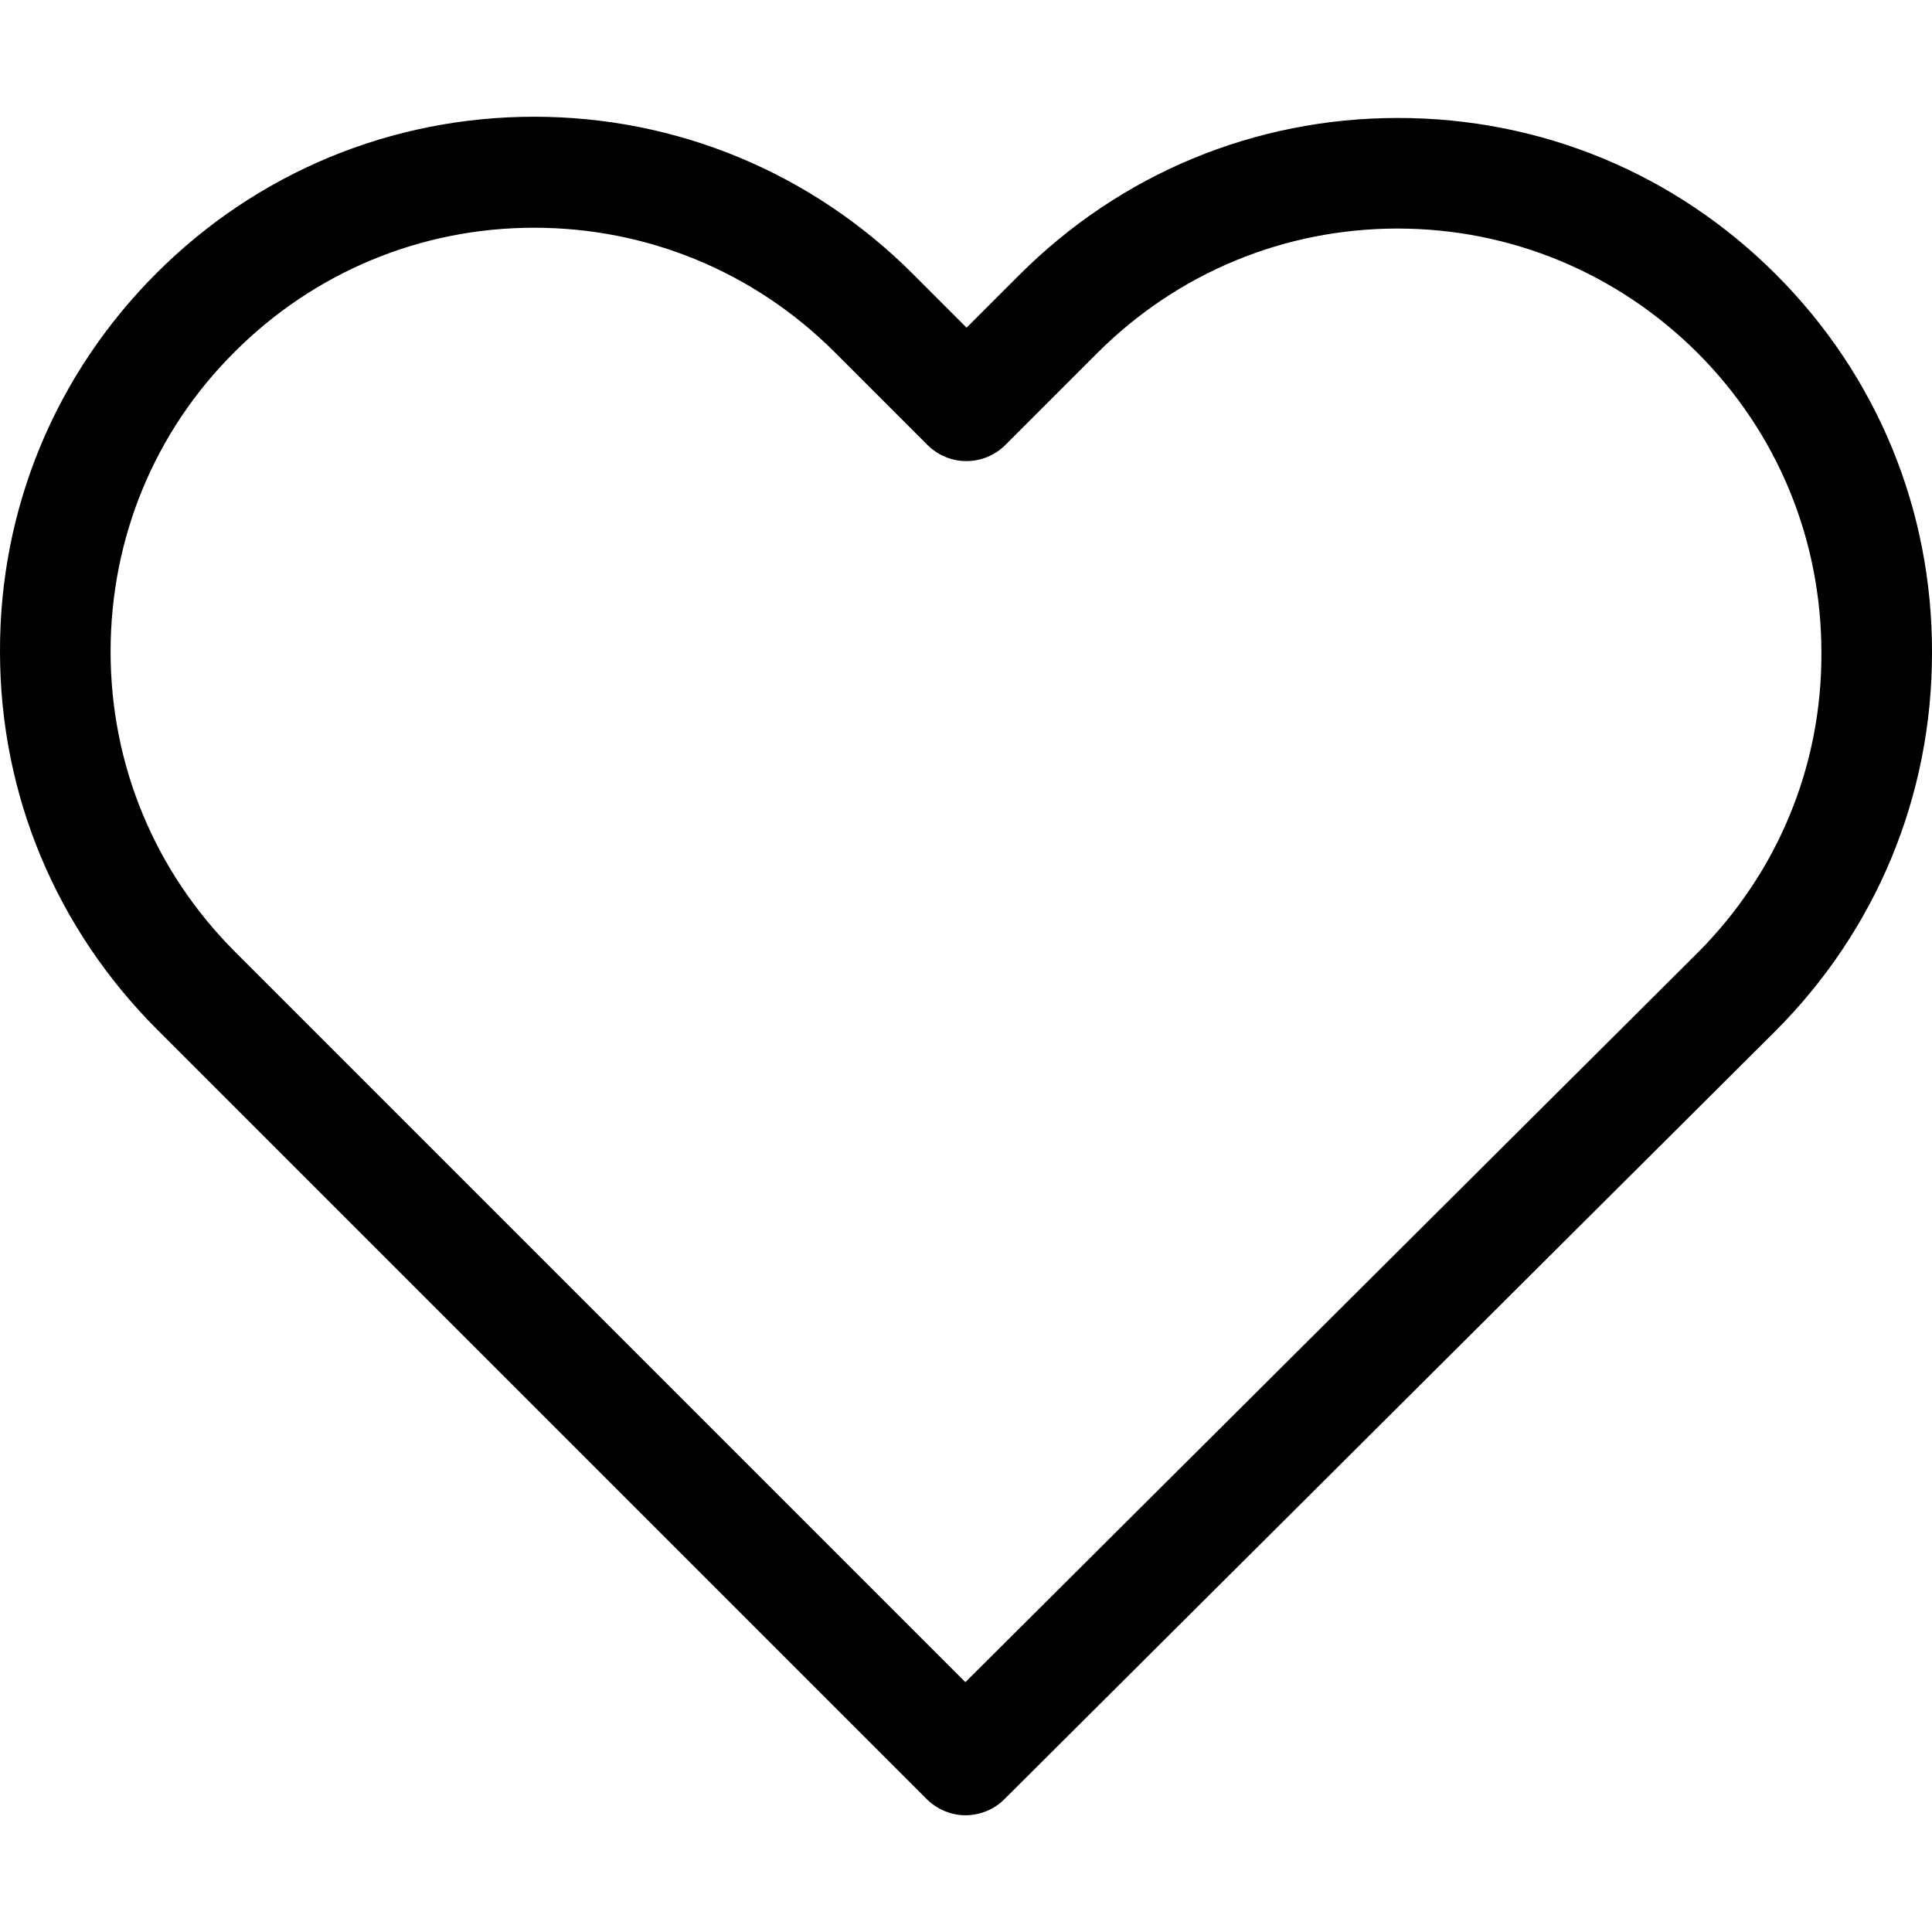
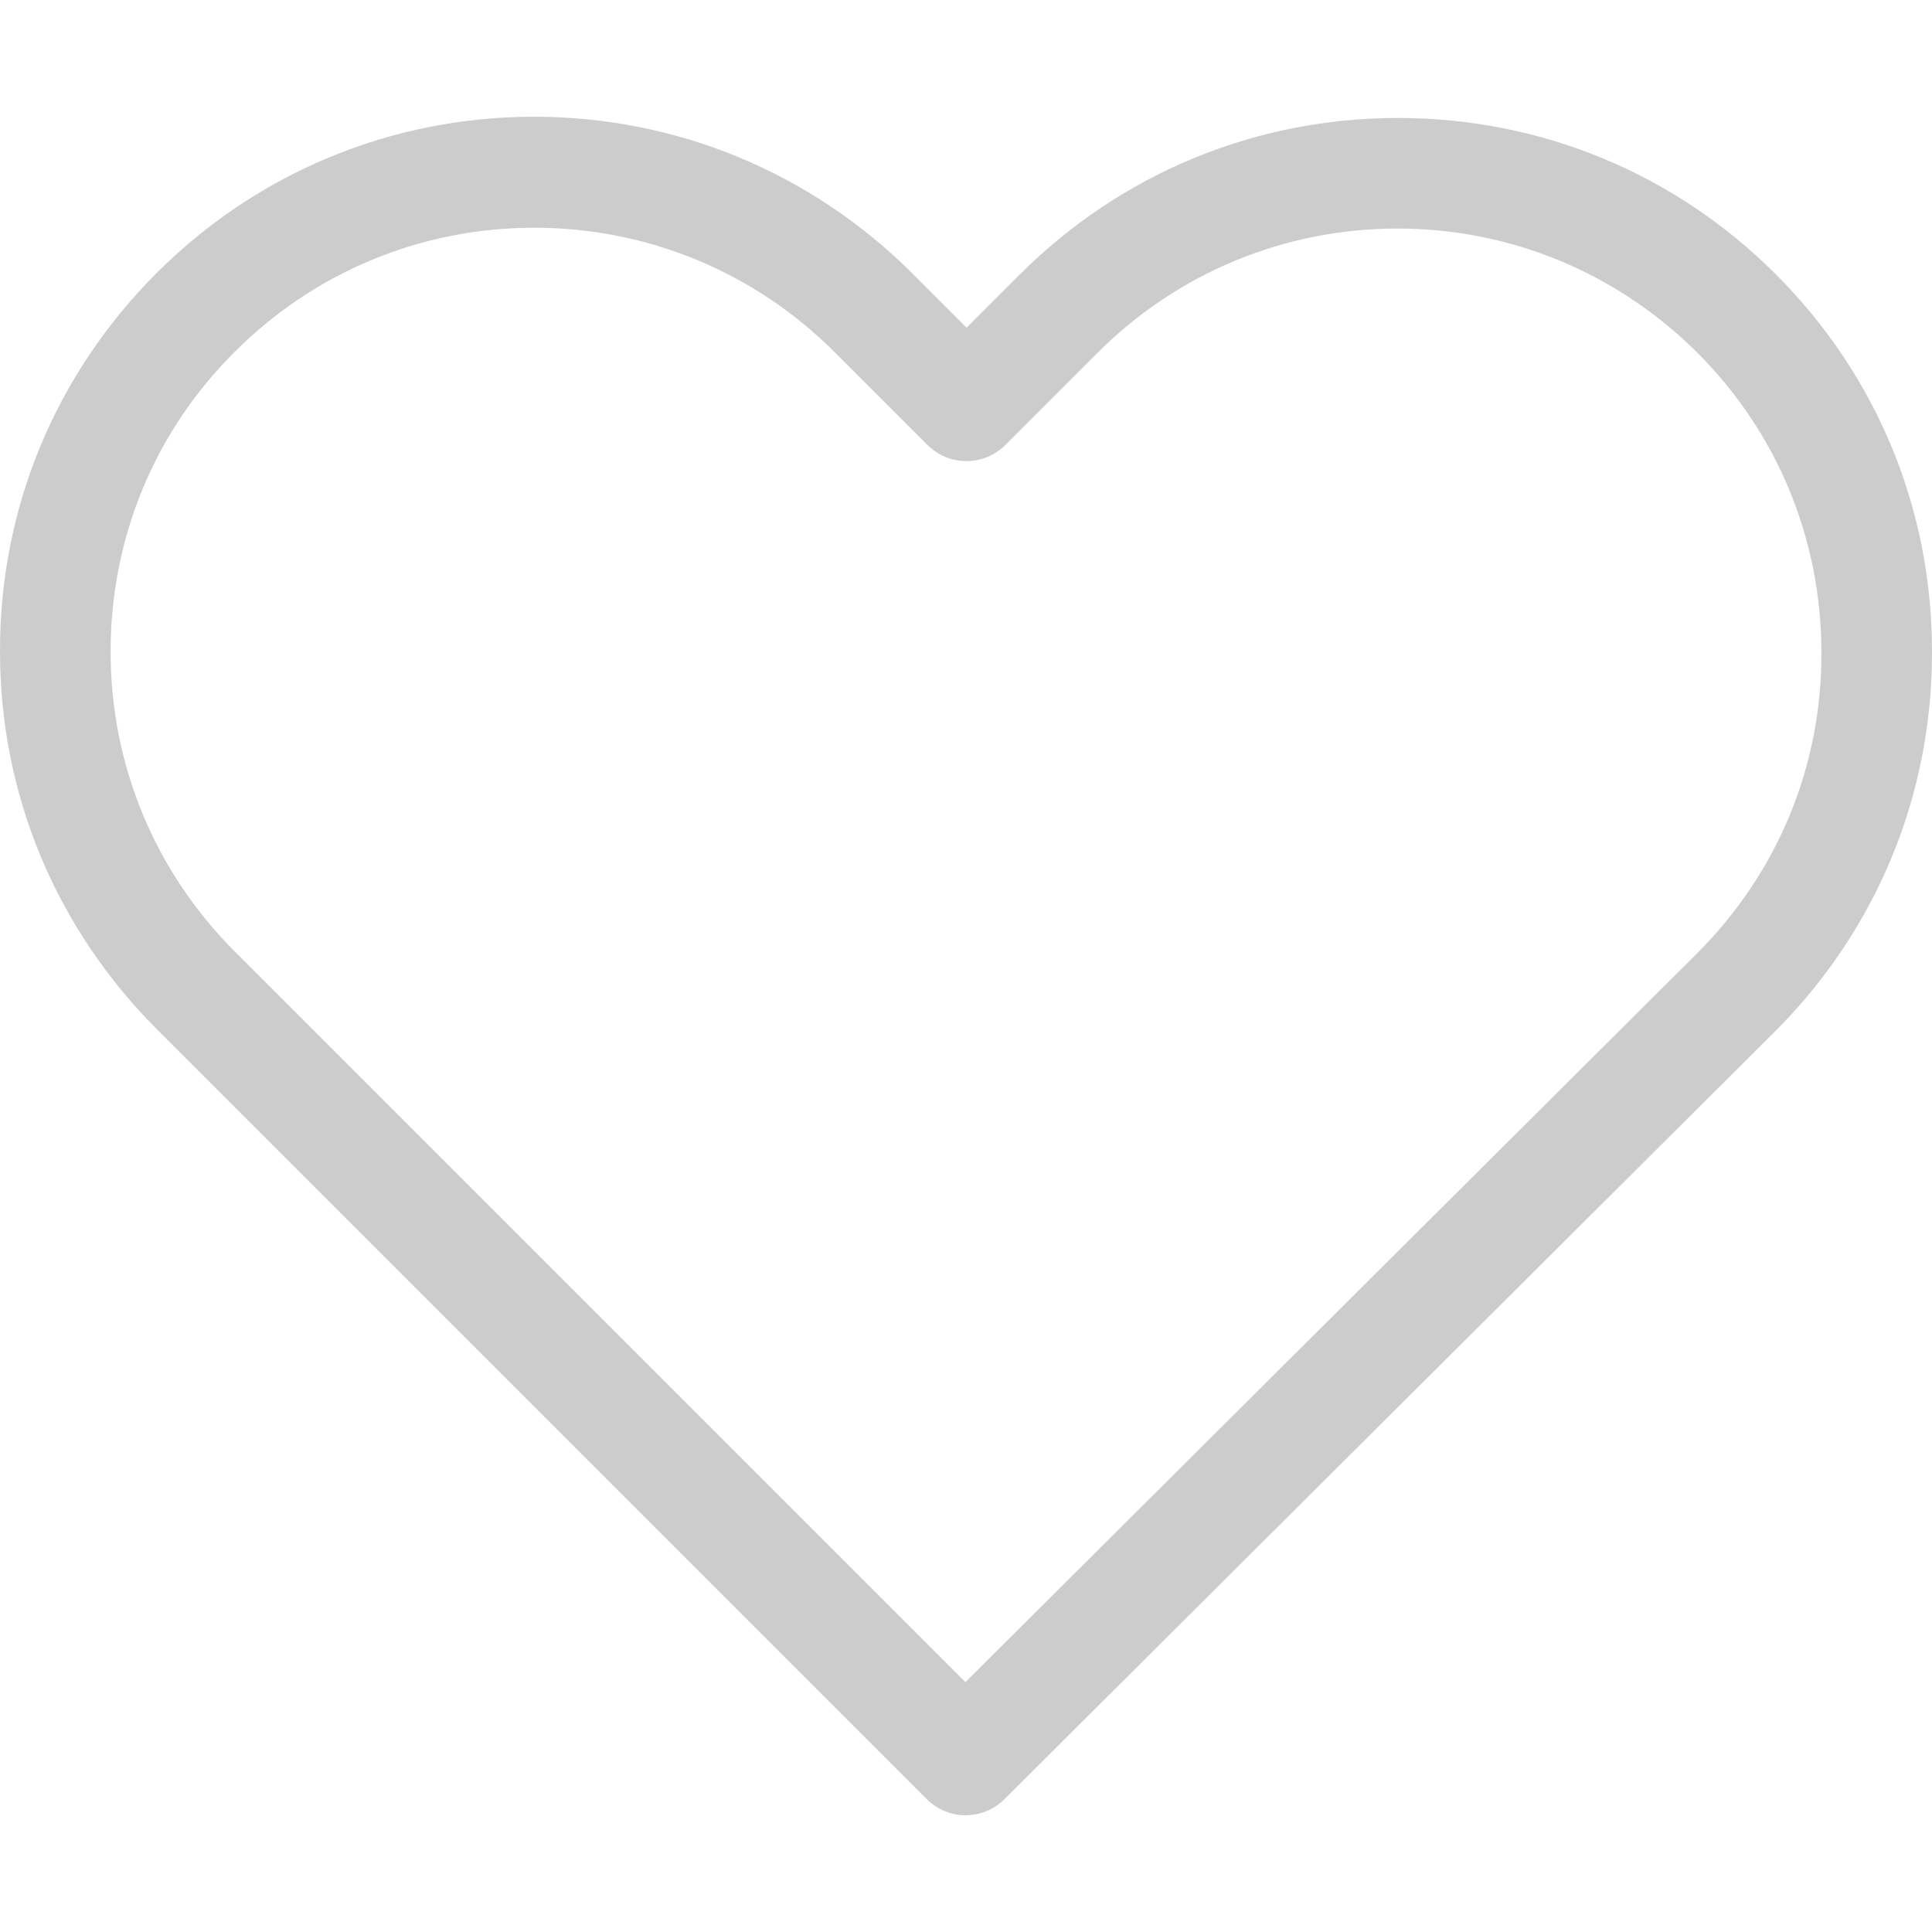
- <svg xmlns="http://www.w3.org/2000/svg" fill="#000000" height="800px" width="800px" version="1.1" id="Capa_1" viewBox="0 0 471.701 471.701" xml:space="preserve">
+ <svg xmlns="http://www.w3.org/2000/svg" fill="#ccc" height="800px" width="800px" version="1.1" id="Capa_1" viewBox="0 0 471.701 471.701" xml:space="preserve">
  <g>
    <path d="M433.601,67.001c-24.7-24.7-57.4-38.2-92.3-38.2s-67.7,13.6-92.4,38.3l-12.9,12.9l-13.1-13.1   c-24.7-24.7-57.6-38.4-92.5-38.4c-34.8,0-67.6,13.6-92.2,38.2c-24.7,24.7-38.3,57.5-38.2,92.4c0,34.9,13.7,67.6,38.4,92.3   l187.8,187.8c2.6,2.6,6.1,4,9.5,4c3.4,0,6.9-1.3,9.5-3.9l188.2-187.5c24.7-24.7,38.3-57.5,38.3-92.4   C471.801,124.501,458.301,91.701,433.601,67.001z M414.401,232.701l-178.7,178l-178.3-178.3c-19.6-19.6-30.4-45.6-30.4-73.3   s10.7-53.7,30.3-73.2c19.5-19.5,45.5-30.3,73.1-30.3c27.7,0,53.8,10.8,73.4,30.4l22.6,22.6c5.3,5.3,13.8,5.3,19.1,0l22.4-22.4   c19.6-19.6,45.7-30.4,73.3-30.4c27.6,0,53.6,10.8,73.2,30.3c19.6,19.6,30.3,45.6,30.3,73.3   C444.801,187.101,434.001,213.101,414.401,232.701z" />
  </g>
</svg>
